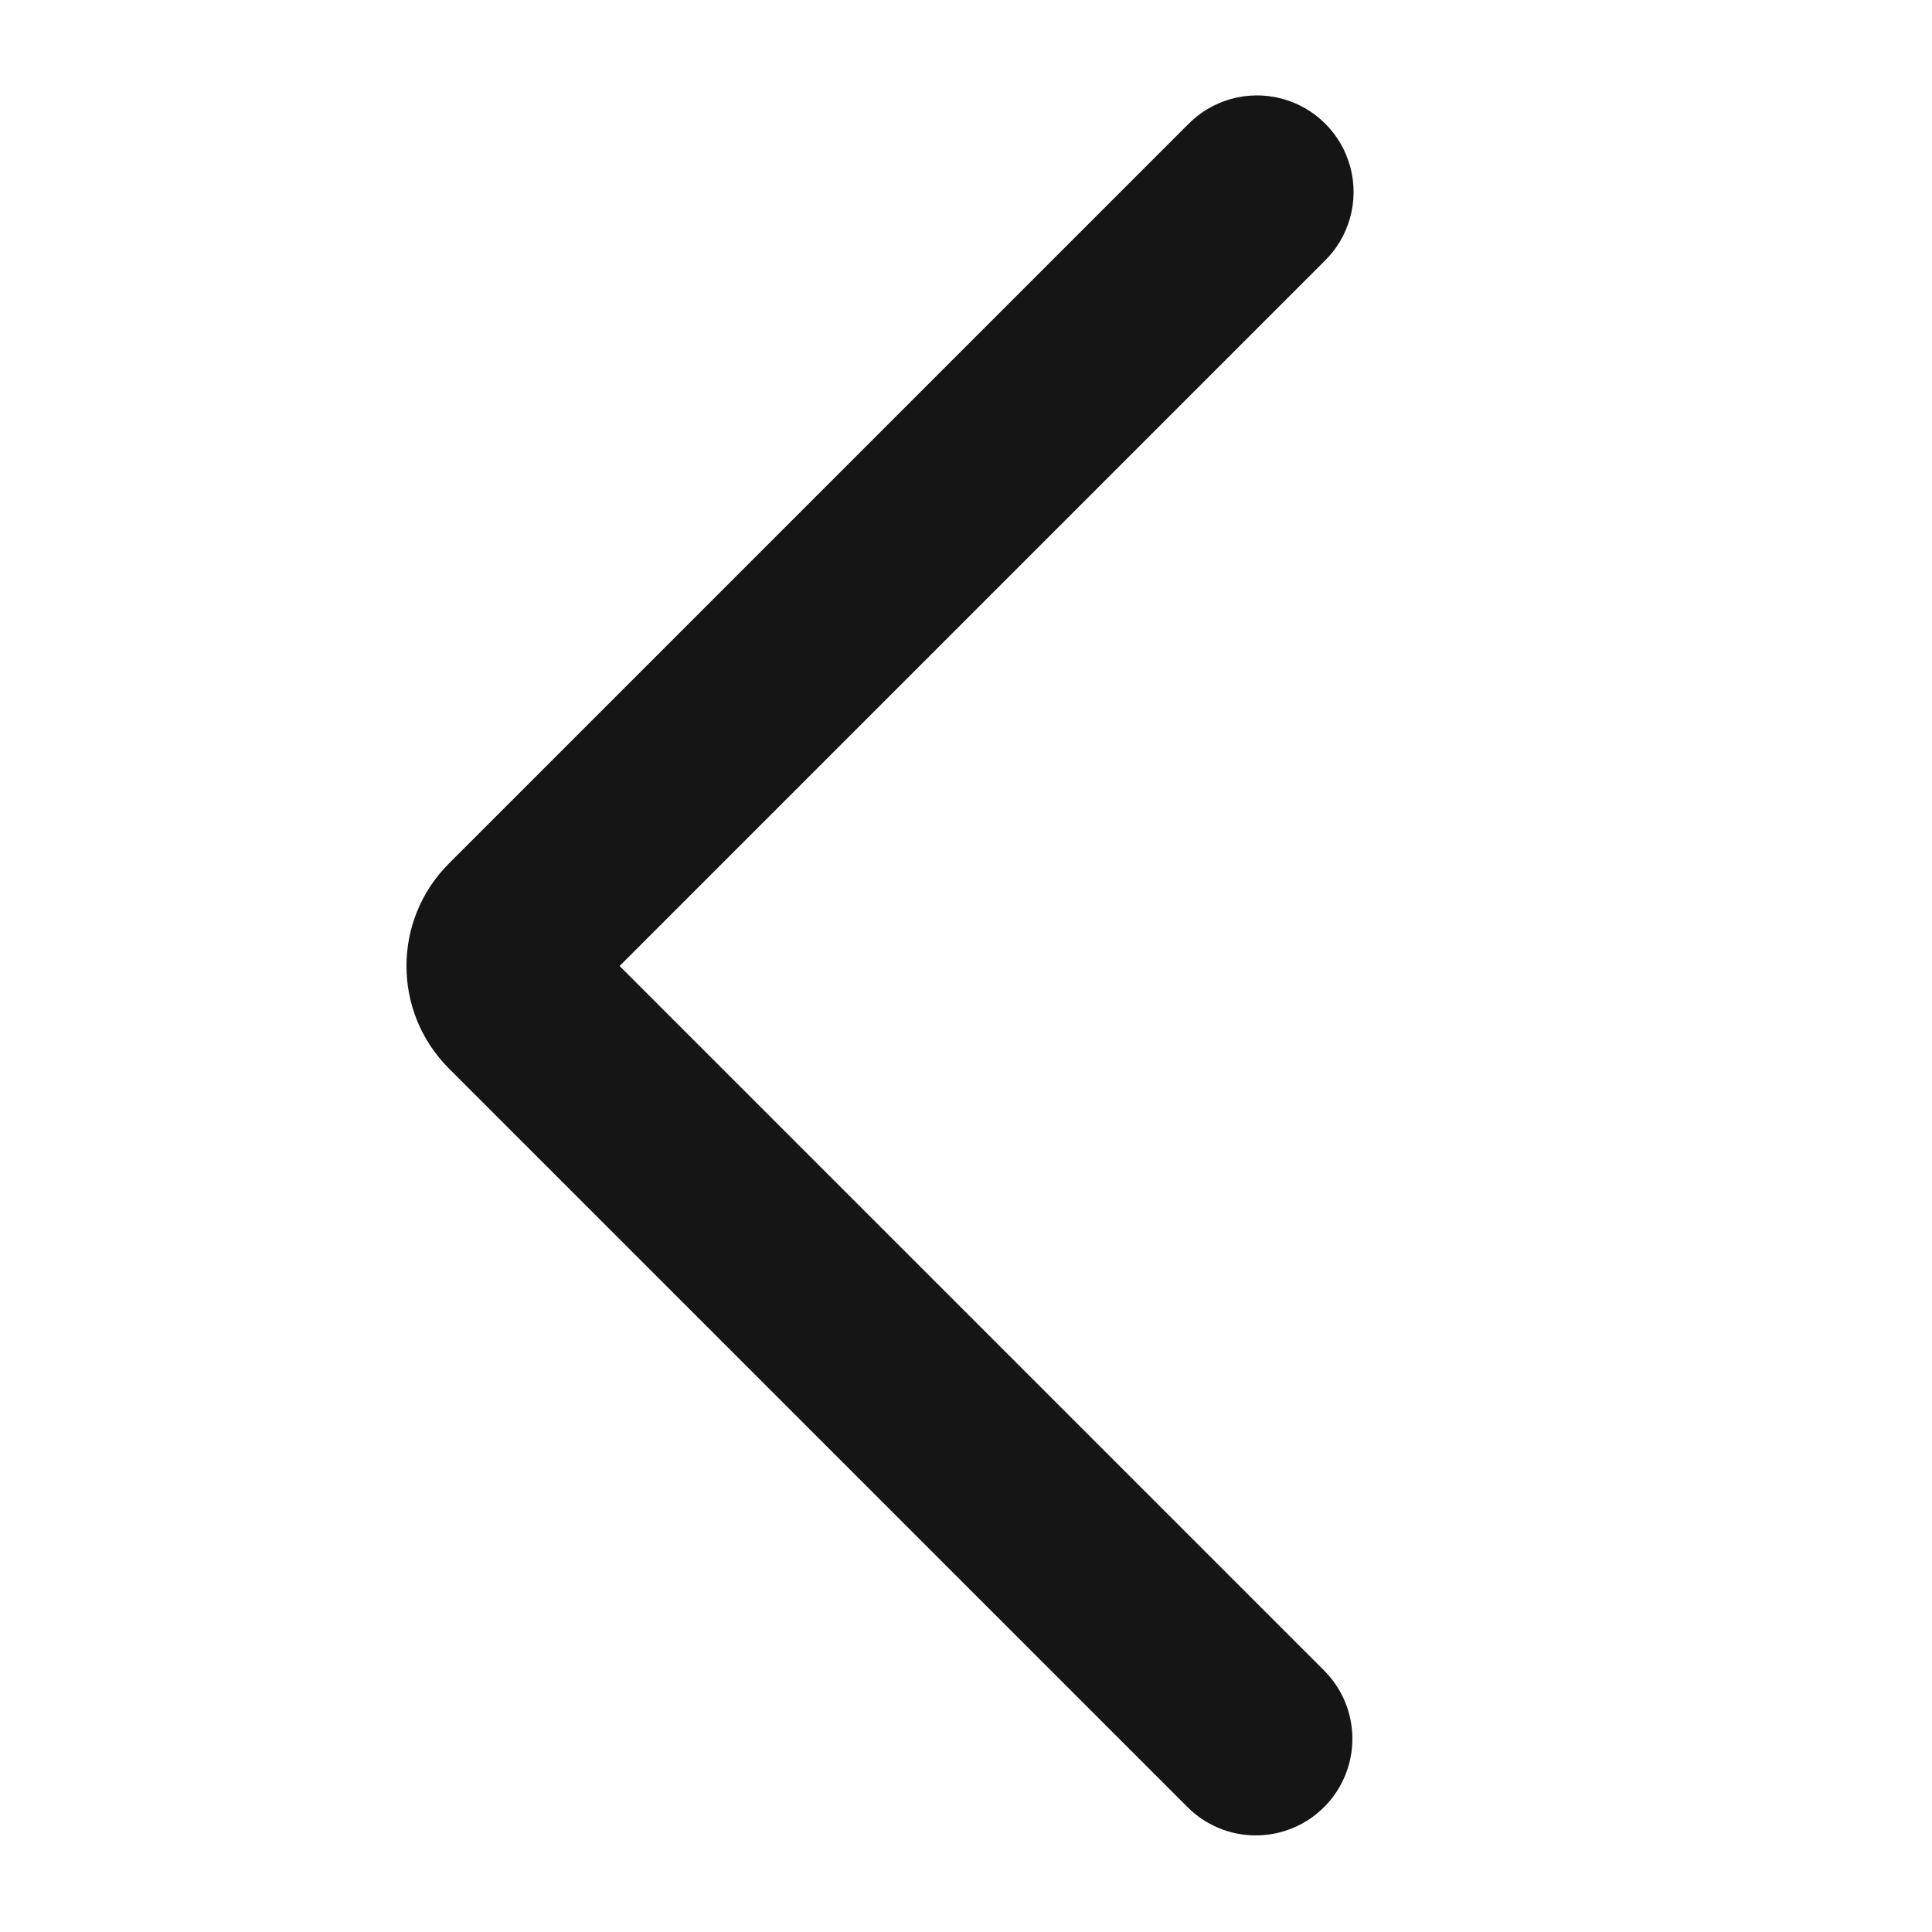
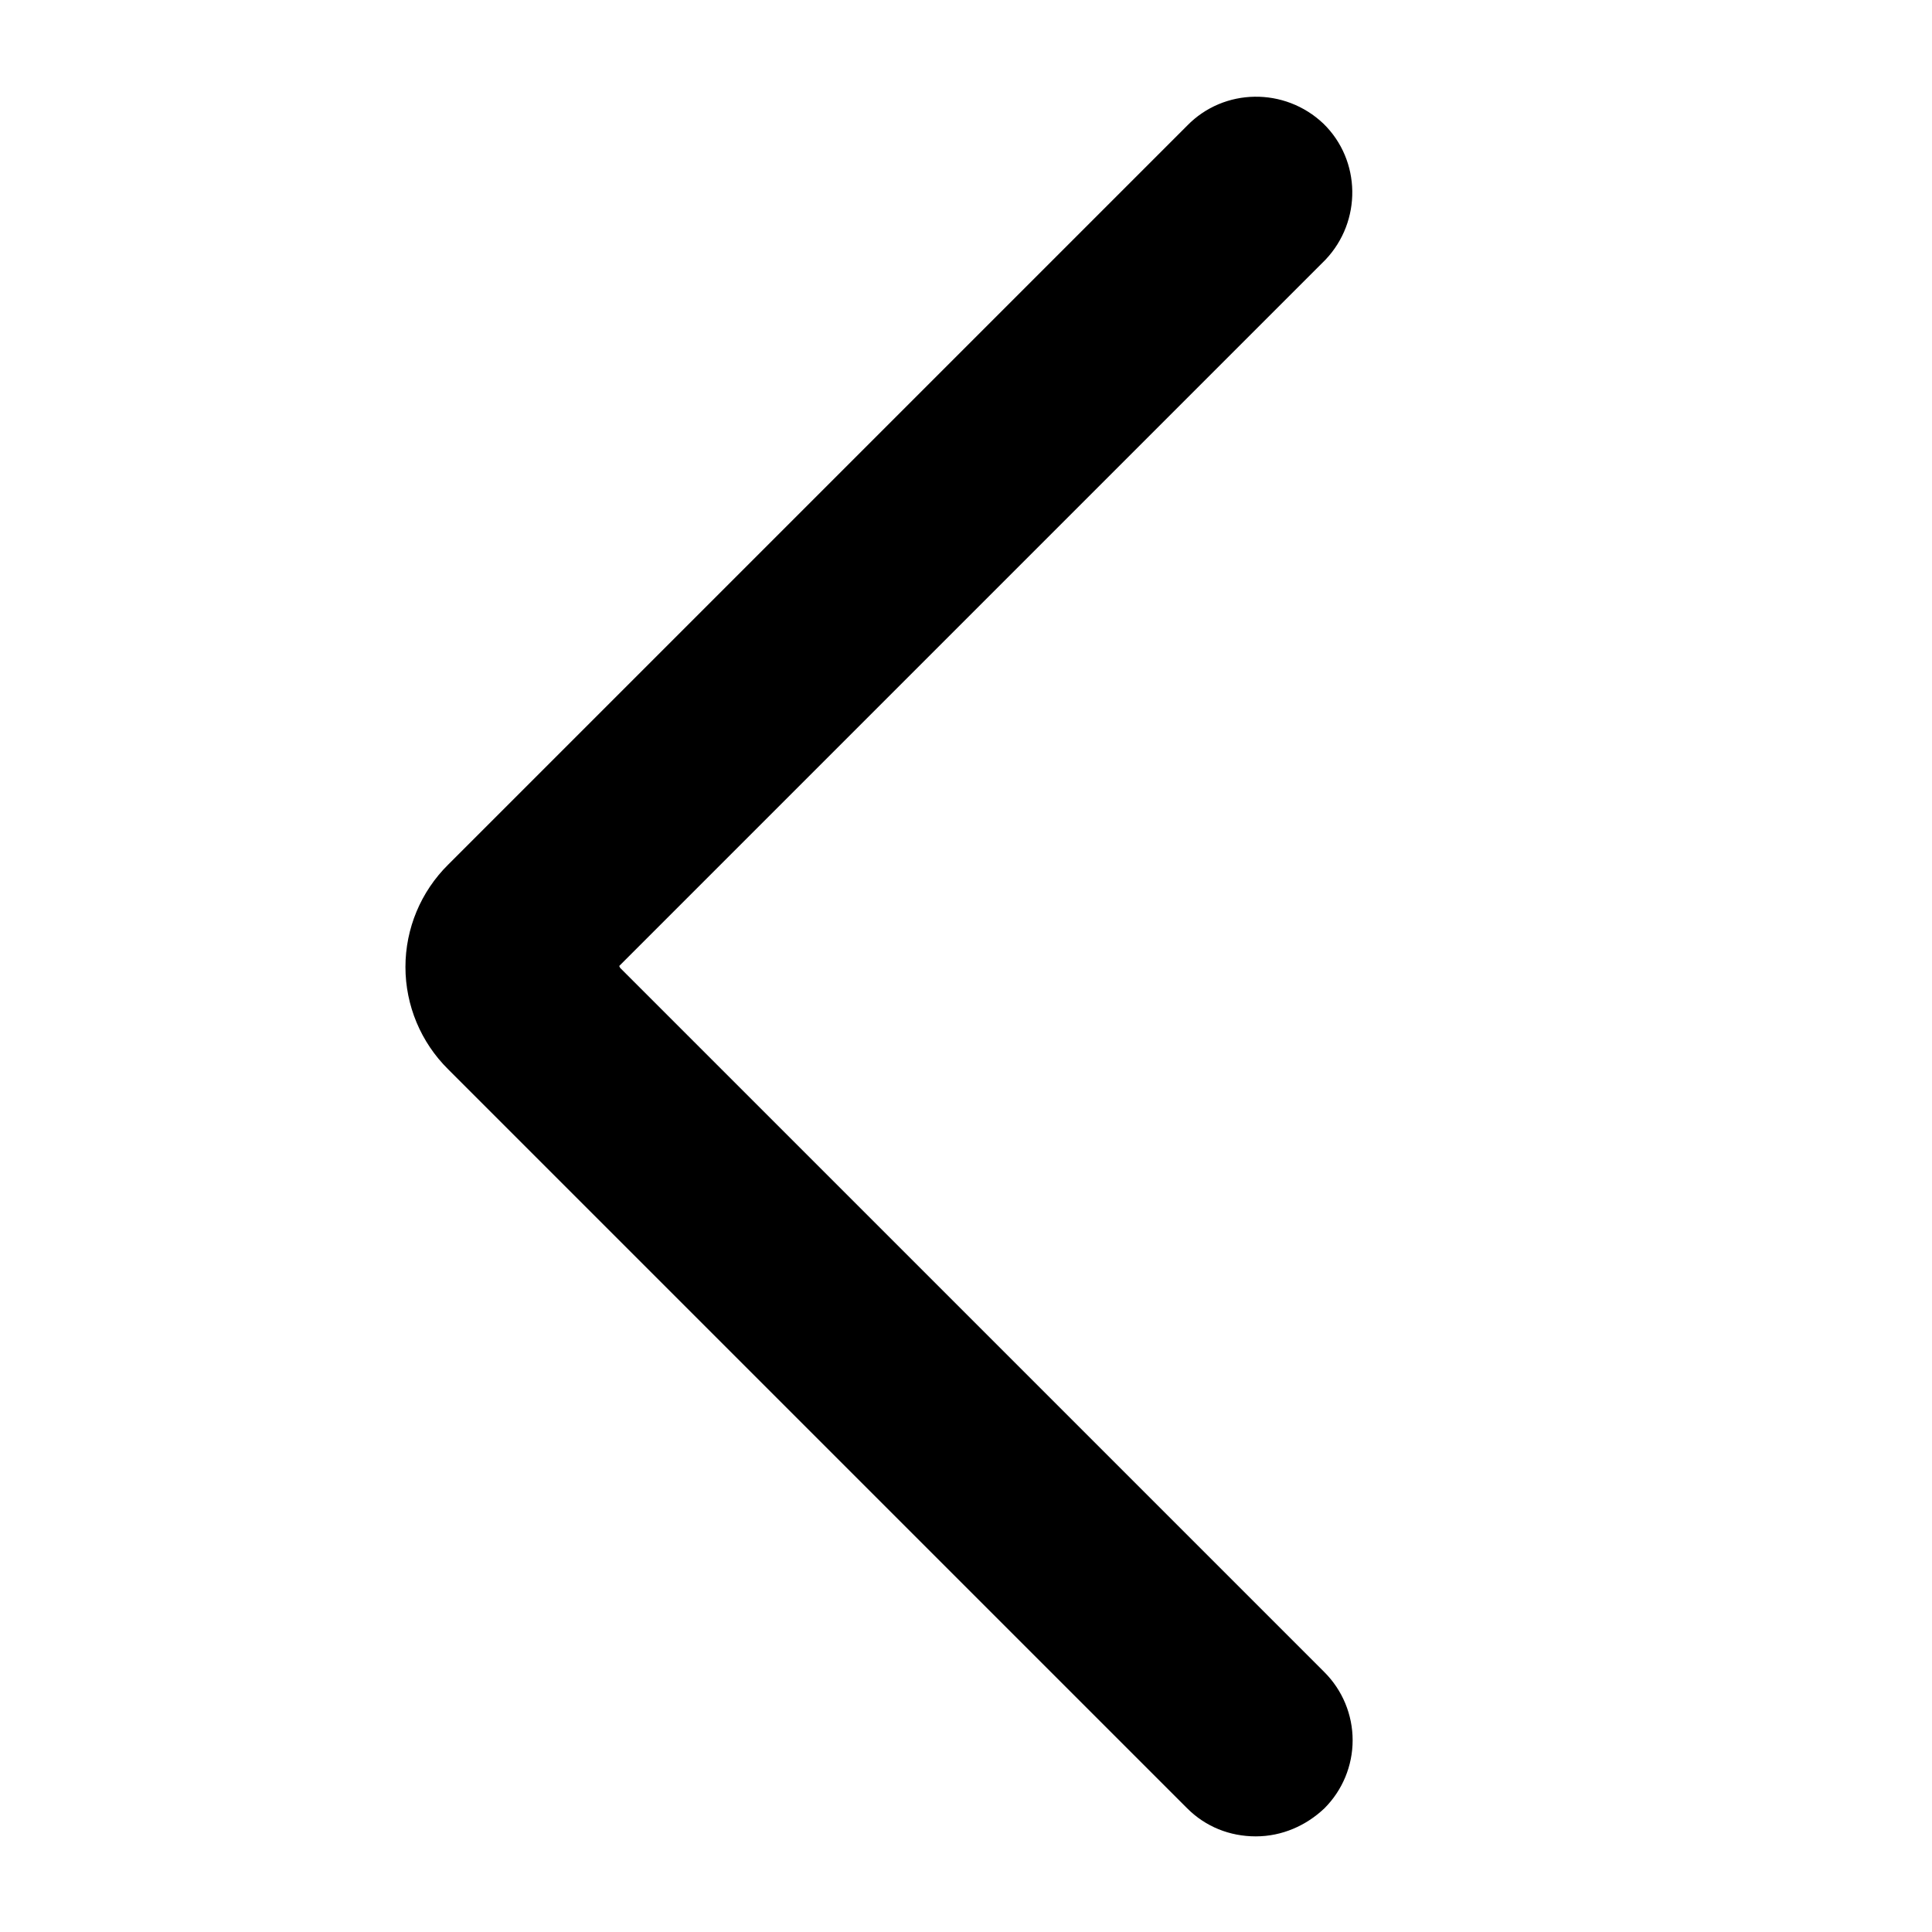
<svg xmlns="http://www.w3.org/2000/svg" viewBox="0 0 20 20">
-   <path d="M0 0h20v20H0z" fill="none" />
-   <path d="M13 19a.997.997 0 0 1-.707-.293l-7.646-7.646a1.501 1.501 0 0 1 0-2.122l7.646-7.646a1 1 0 1 1 1.414 1.414L6.414 10l7.293 7.293A1 1 0 0 1 13 19Z" fill="#151515" />
+   <path d="m6.41 10 7.29-7.29.02-.02c.38-.4.37-1.03-.02-1.41-.4-.38-1.03-.37-1.41.02L4.64 8.95a1.49 1.49 0 0 0 0 2.12l7.65 7.65c.19.19.44.29.71.29.27 0 .52-.11.71-.29a.996.996 0 0 0 0-1.41l-7.29-7.29Z" />
</svg>
